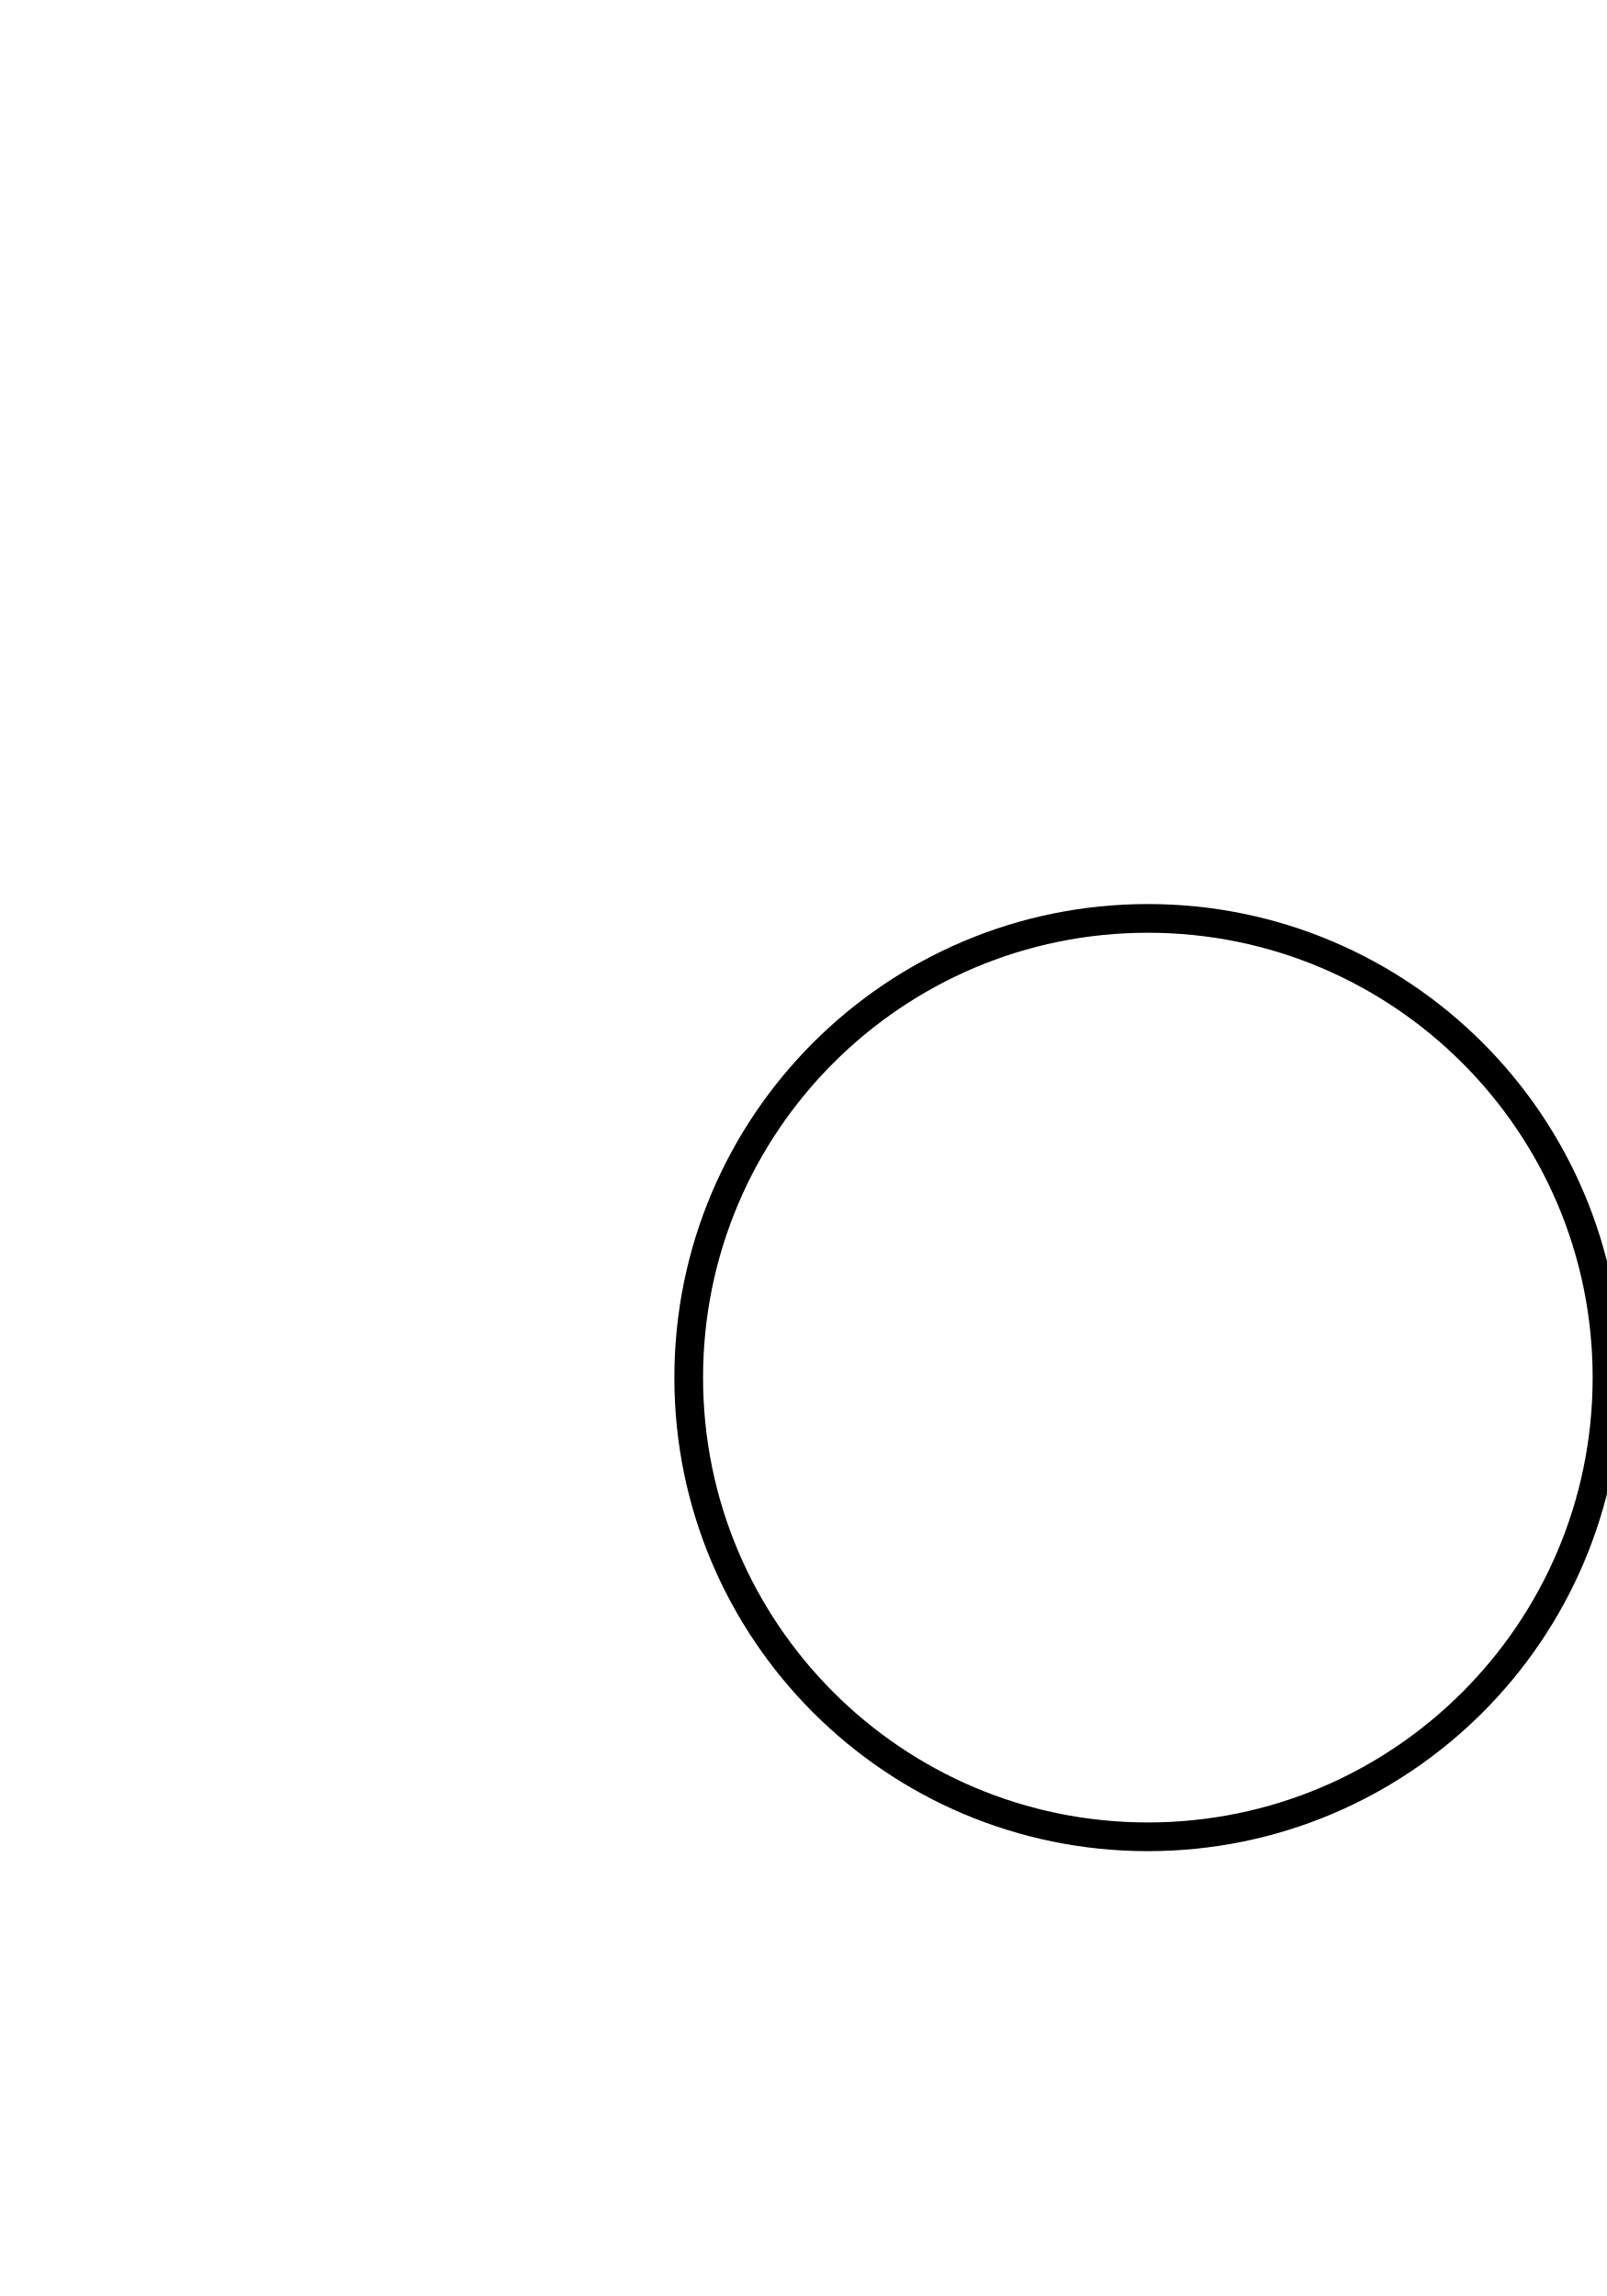
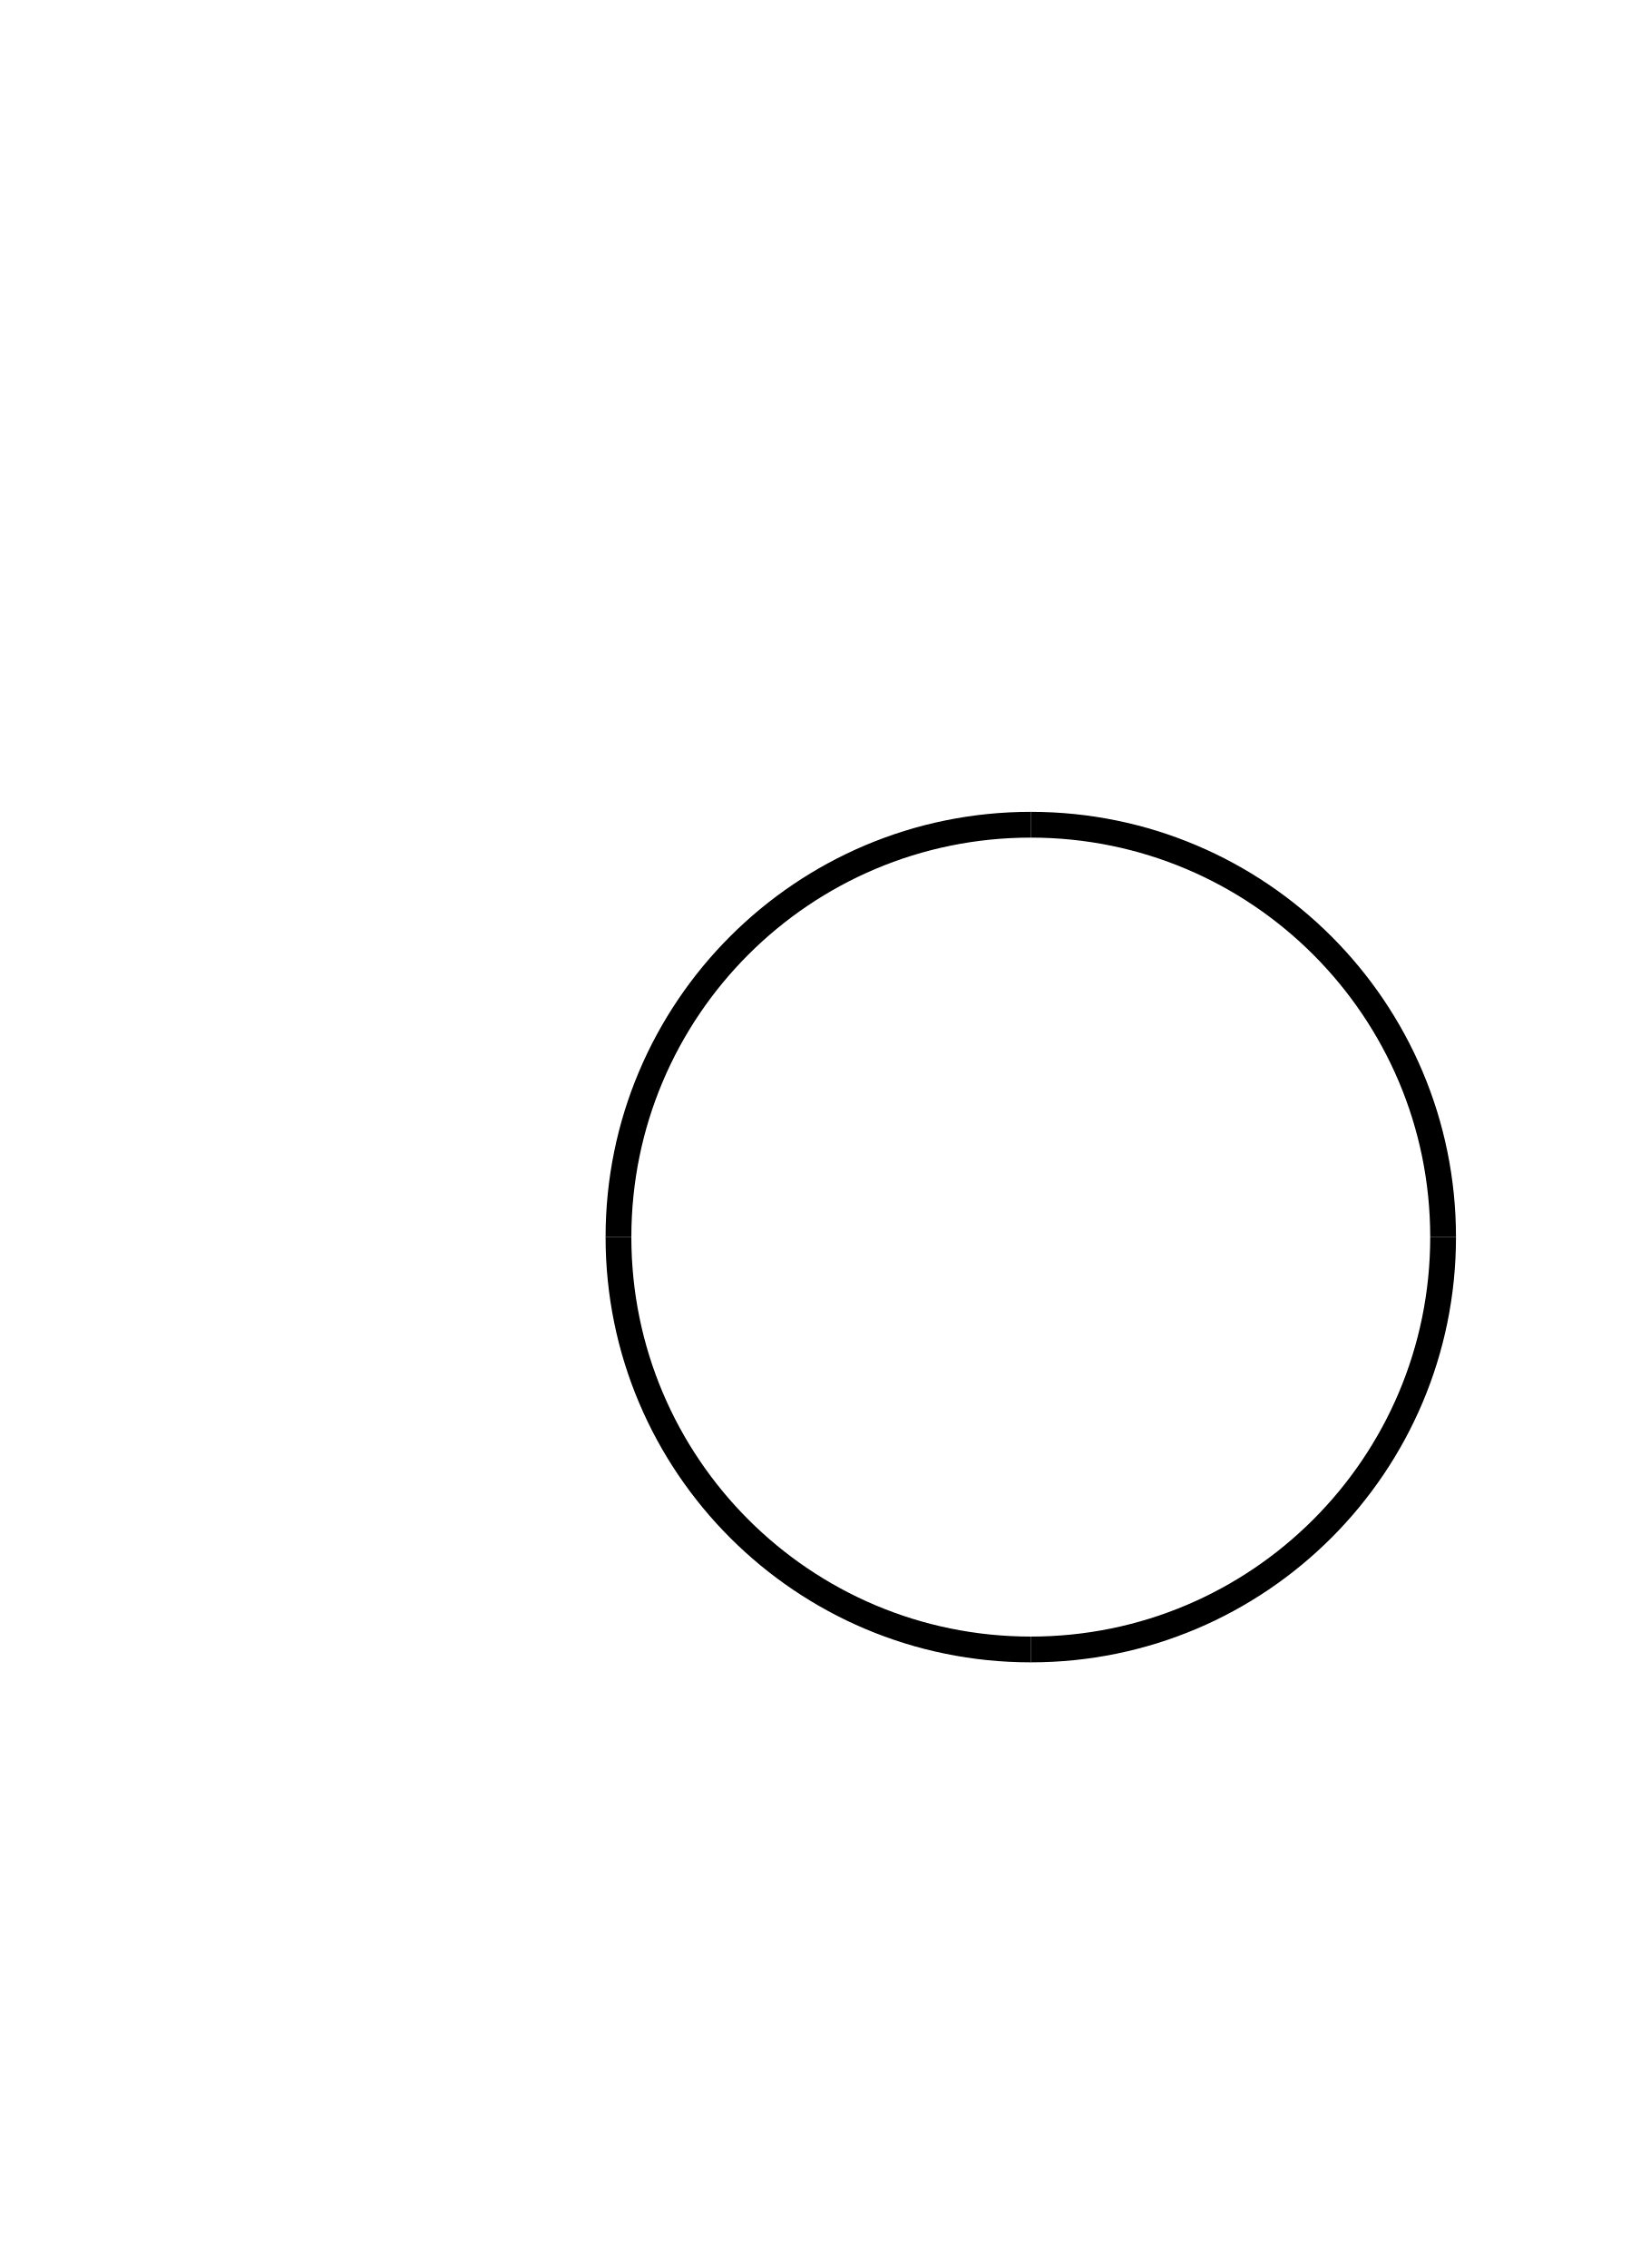
- <svg xmlns="http://www.w3.org/2000/svg" class="diagram" version="1.1" height="80" width="56">
+ <svg xmlns="http://www.w3.org/2000/svg" class="diagram" version="1.1" height="88" width="64">
  <g transform="translate(8,16)">
    <path d="M 16,32 L 16,32" style="fill:none;stroke:#000;" />
    <path d="M 48,32 L 48,32" style="fill:none;stroke:#000;" />
    <path d="M 32,16 L 32,16" style="fill:none;stroke:#000;" />
    <path d="M 32,48 L 32,48" style="fill:none;stroke:#000;" />
    <path d="M 24,48 L 24,48" style="fill:none;stroke:#000;" />
    <path d="M 24,48 L 24,48" style="fill:none;stroke:#000;" />
    <path d="M 40,48 L 40,48" style="fill:none;stroke:#000;" />
    <path d="M 40,48 L 40,48" style="fill:none;stroke:#000;" />
    <path d="M 24,16 L 24,16" style="fill:none;stroke:#000;" />
    <path d="M 24,16 L 24,16" style="fill:none;stroke:#000;" />
    <path d="M 40,16 L 40,16" style="fill:none;stroke:#000;" />
    <path d="M 40,16 L 40,16" style="fill:none;stroke:#000;" />
    <path d="M 32,16 A 16,16 0 0,0 16,32" style="fill:none;stroke:#000;" />
    <path d="M 32,16 A 16,16 0 0,1 48,32" style="fill:none;stroke:#000;" />
    <path d="M 16,32 A 16,16 0 0,0 32,48" style="fill:none;stroke:#000;" />
    <path d="M 48,32 A 16,16 0 0,1 32,48" style="fill:none;stroke:#000;" />
  </g>
</svg>
